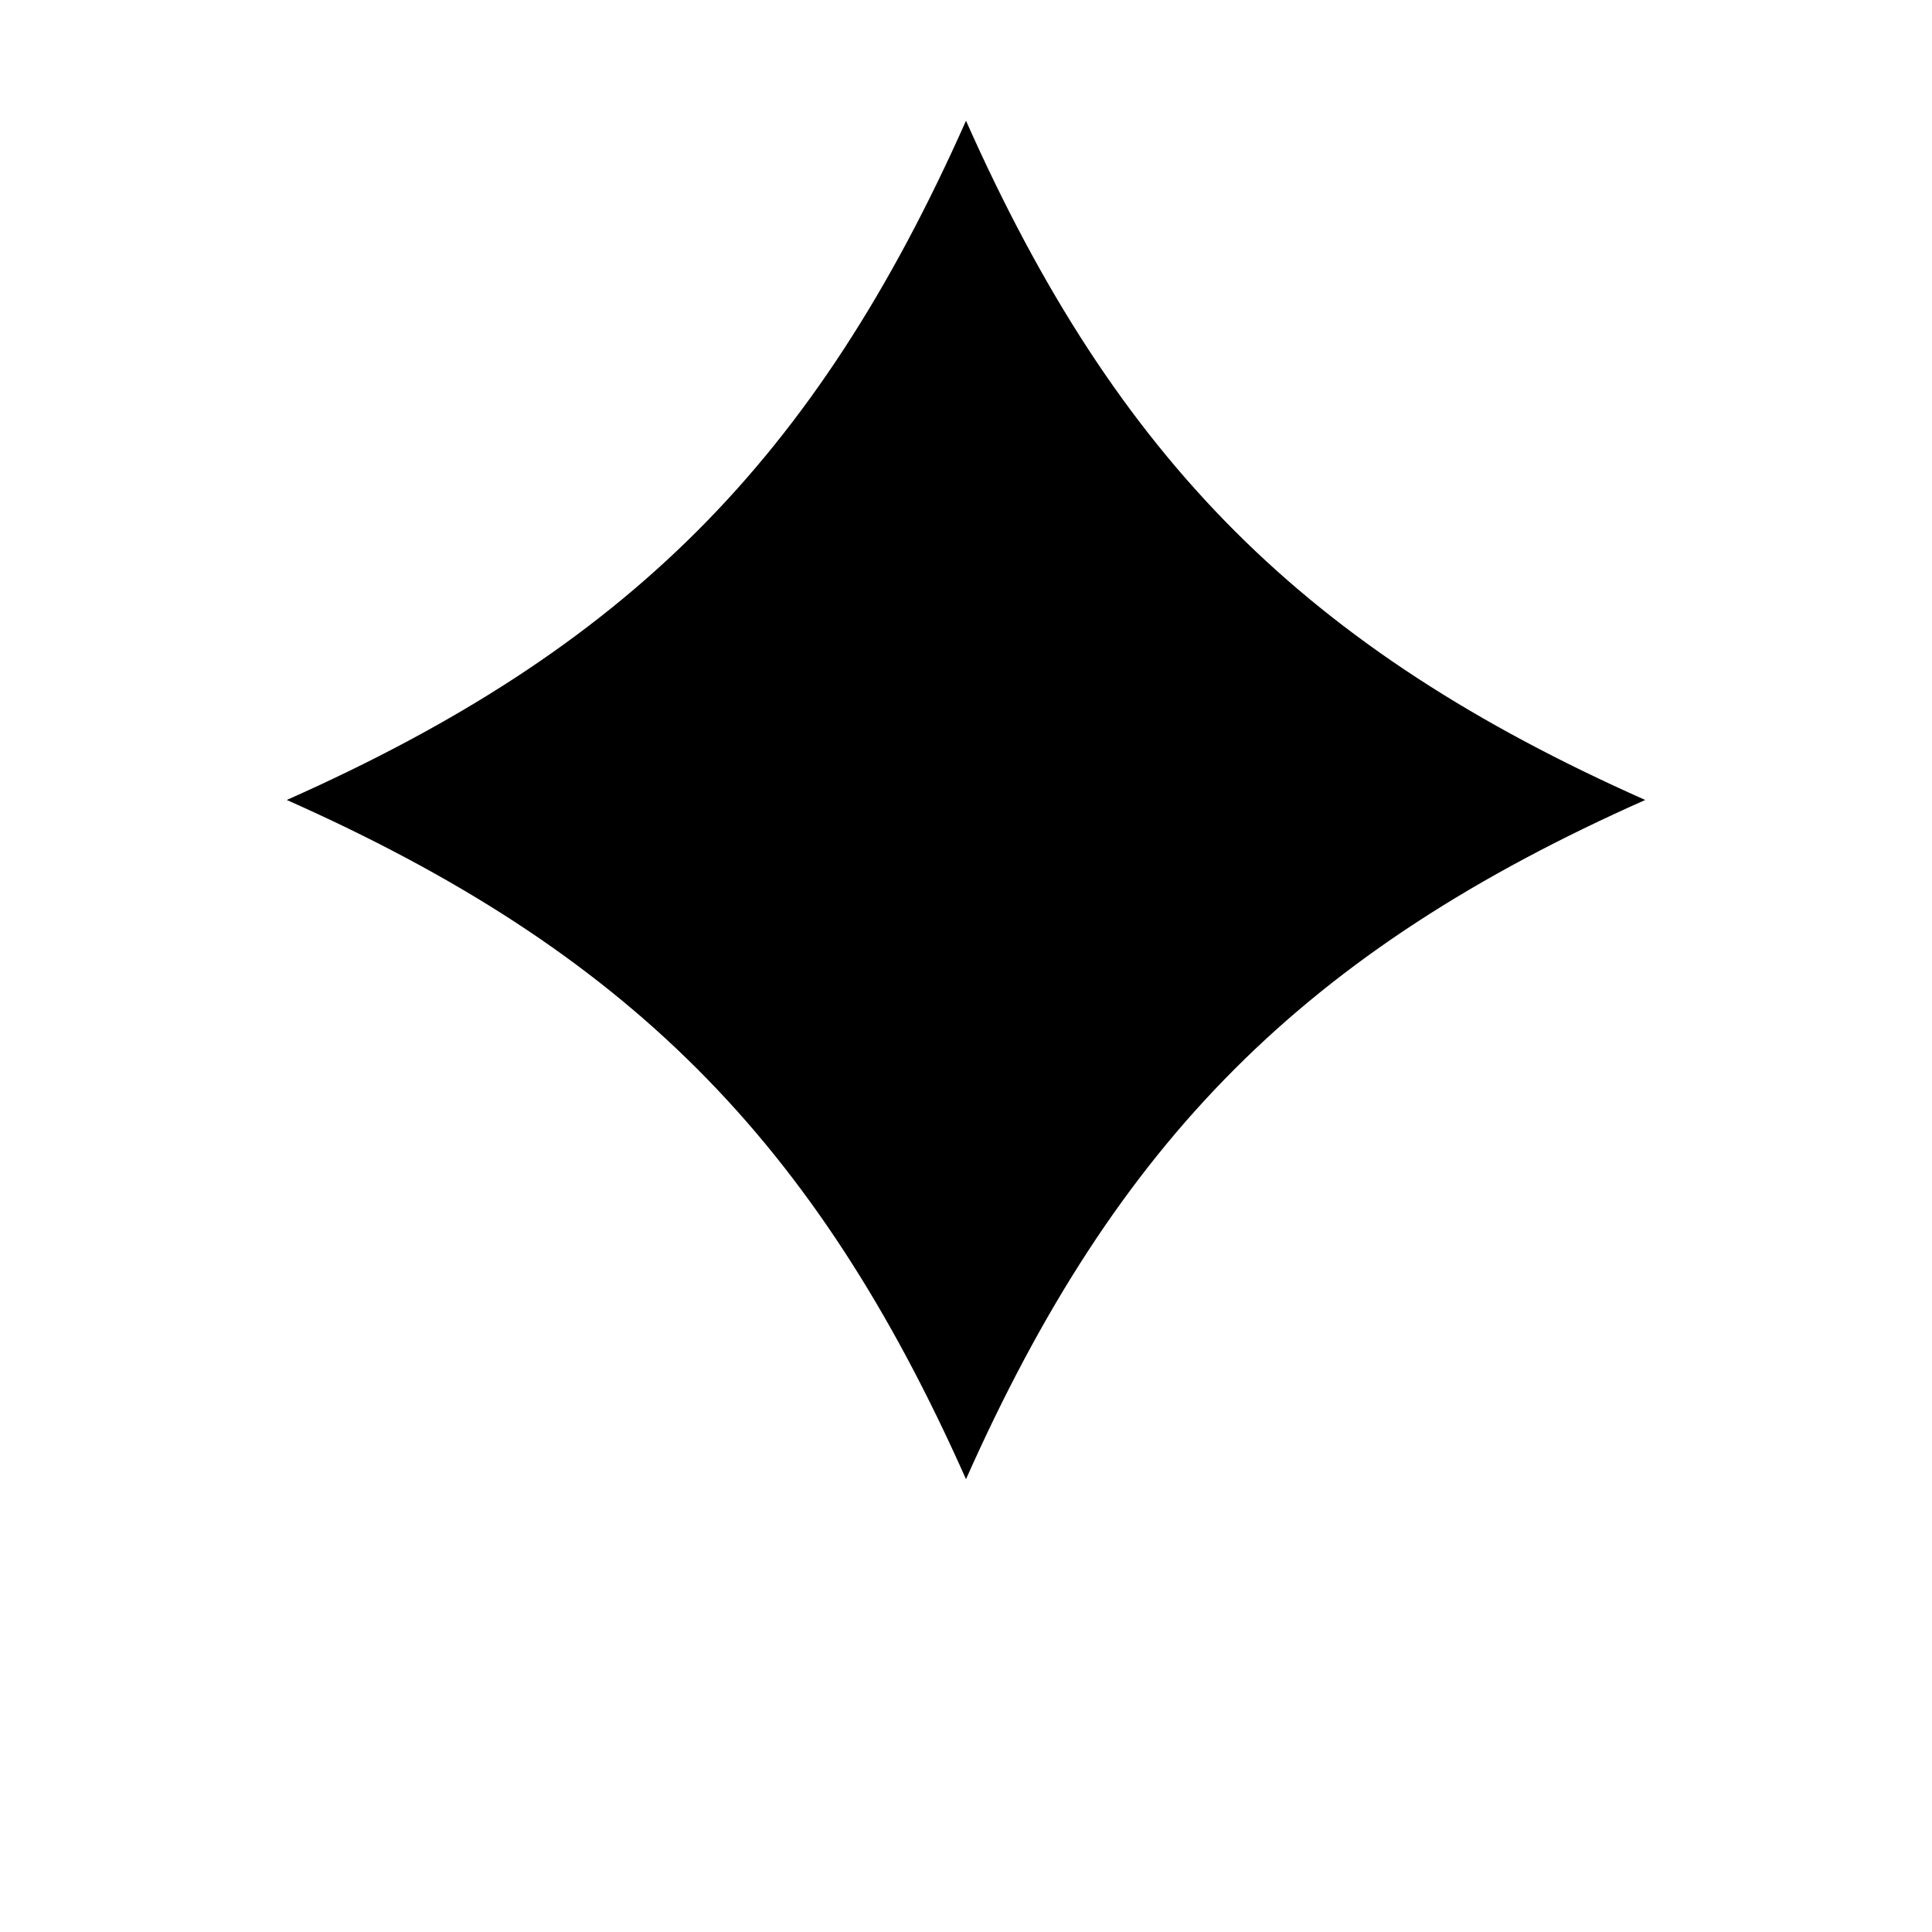
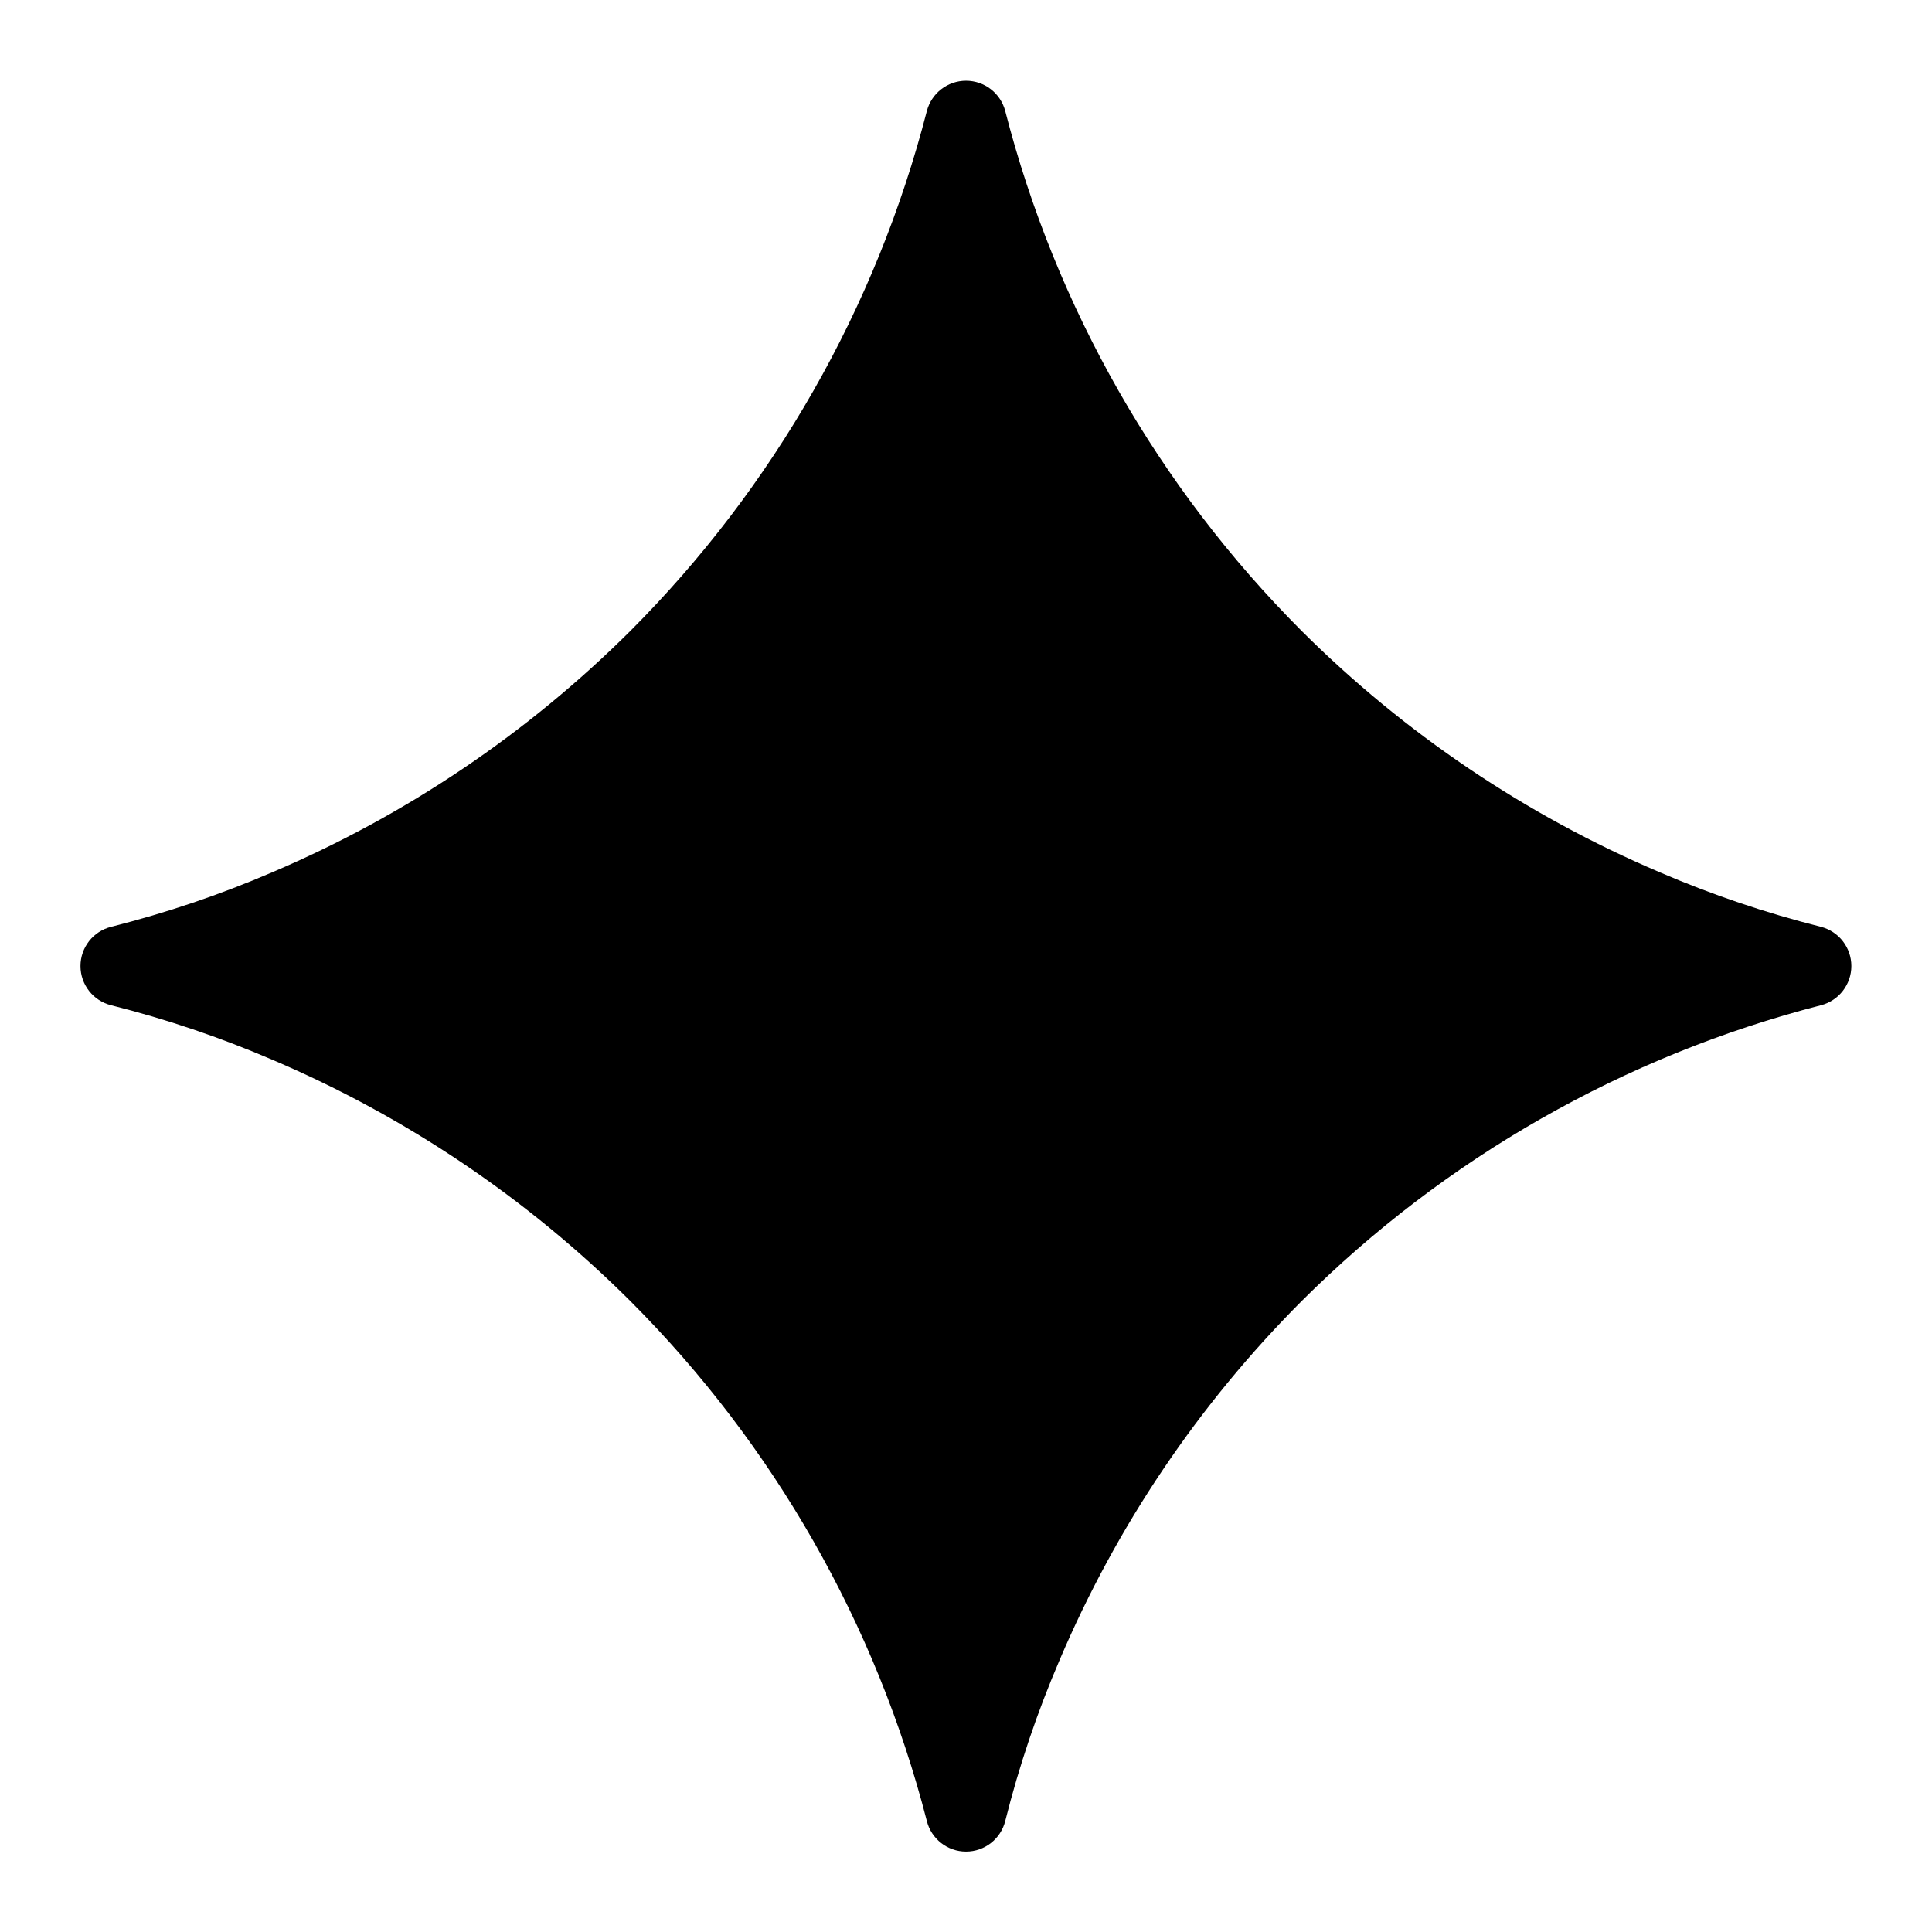
- <svg xmlns="http://www.w3.org/2000/svg" viewBox="0 0 512 512">
-   <rect width="512" height="512" fill="#fff" />
-   <path fill="#000" d="M256 32c40 90 90 140 180 180-90 40-140 90-180 180-40-90-90-140-180-180 90-40 140-90 180-180z" />
+ <svg xmlns="http://www.w3.org/2000/svg" viewBox="0 0 24 24" width="1024" height="1024" fill="#000" fill-rule="evenodd">
+   <rect width="24" height="24" fill="#fff" />
+   <path d="M20.616 10.835a14.147 14.147 0 01-4.45-3.001 14.111 14.111 0 01-3.678-6.452.503.503 0 00-.975 0 14.134 14.134 0 01-3.679 6.452 14.155 14.155 0 01-4.45 3.001c-.65.28-1.318.505-2.002.678a.502.502 0 000 .975c.684.172 1.35.397 2.002.677a14.147 14.147 0 014.45 3.001 14.112 14.112 0 013.679 6.453.502.502 0 00.975 0c.172-.685.397-1.351.677-2.003a14.145 14.145 0 013.001-4.45 14.113 14.113 0 016.453-3.678.503.503 0 000-.975 13.245 13.245 0 01-2.003-.678z" fill="#000" />
</svg>
